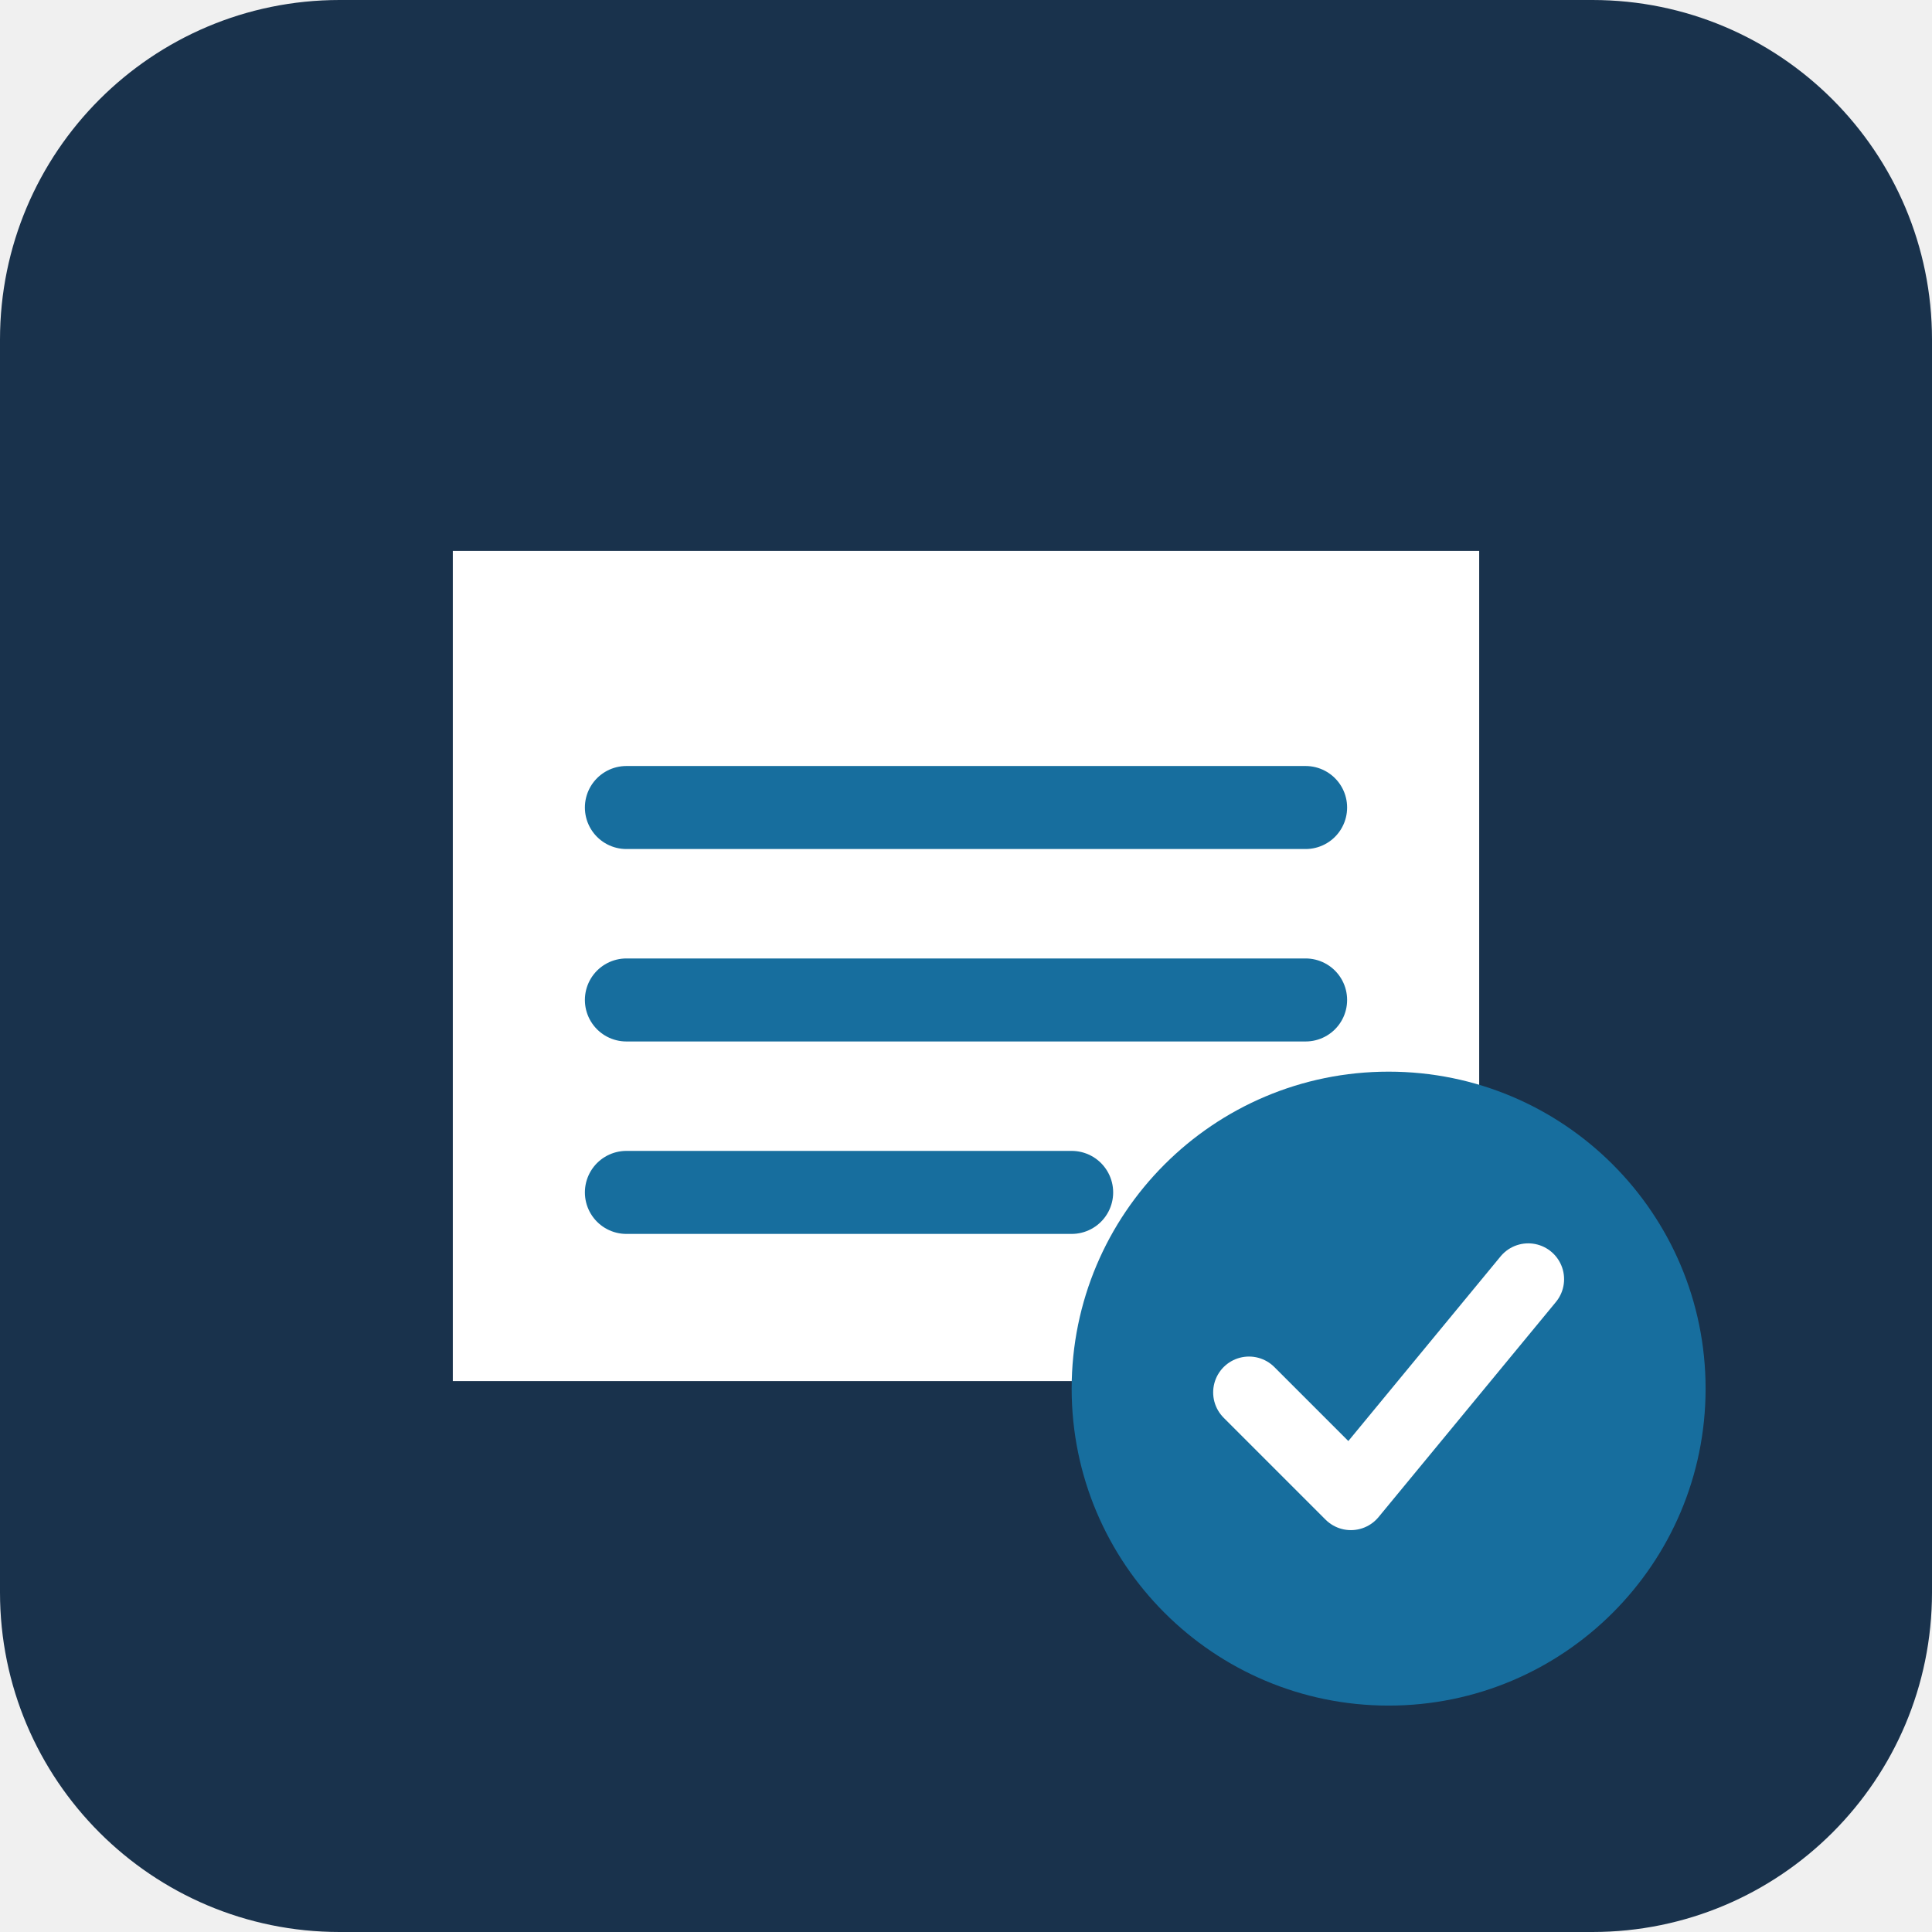
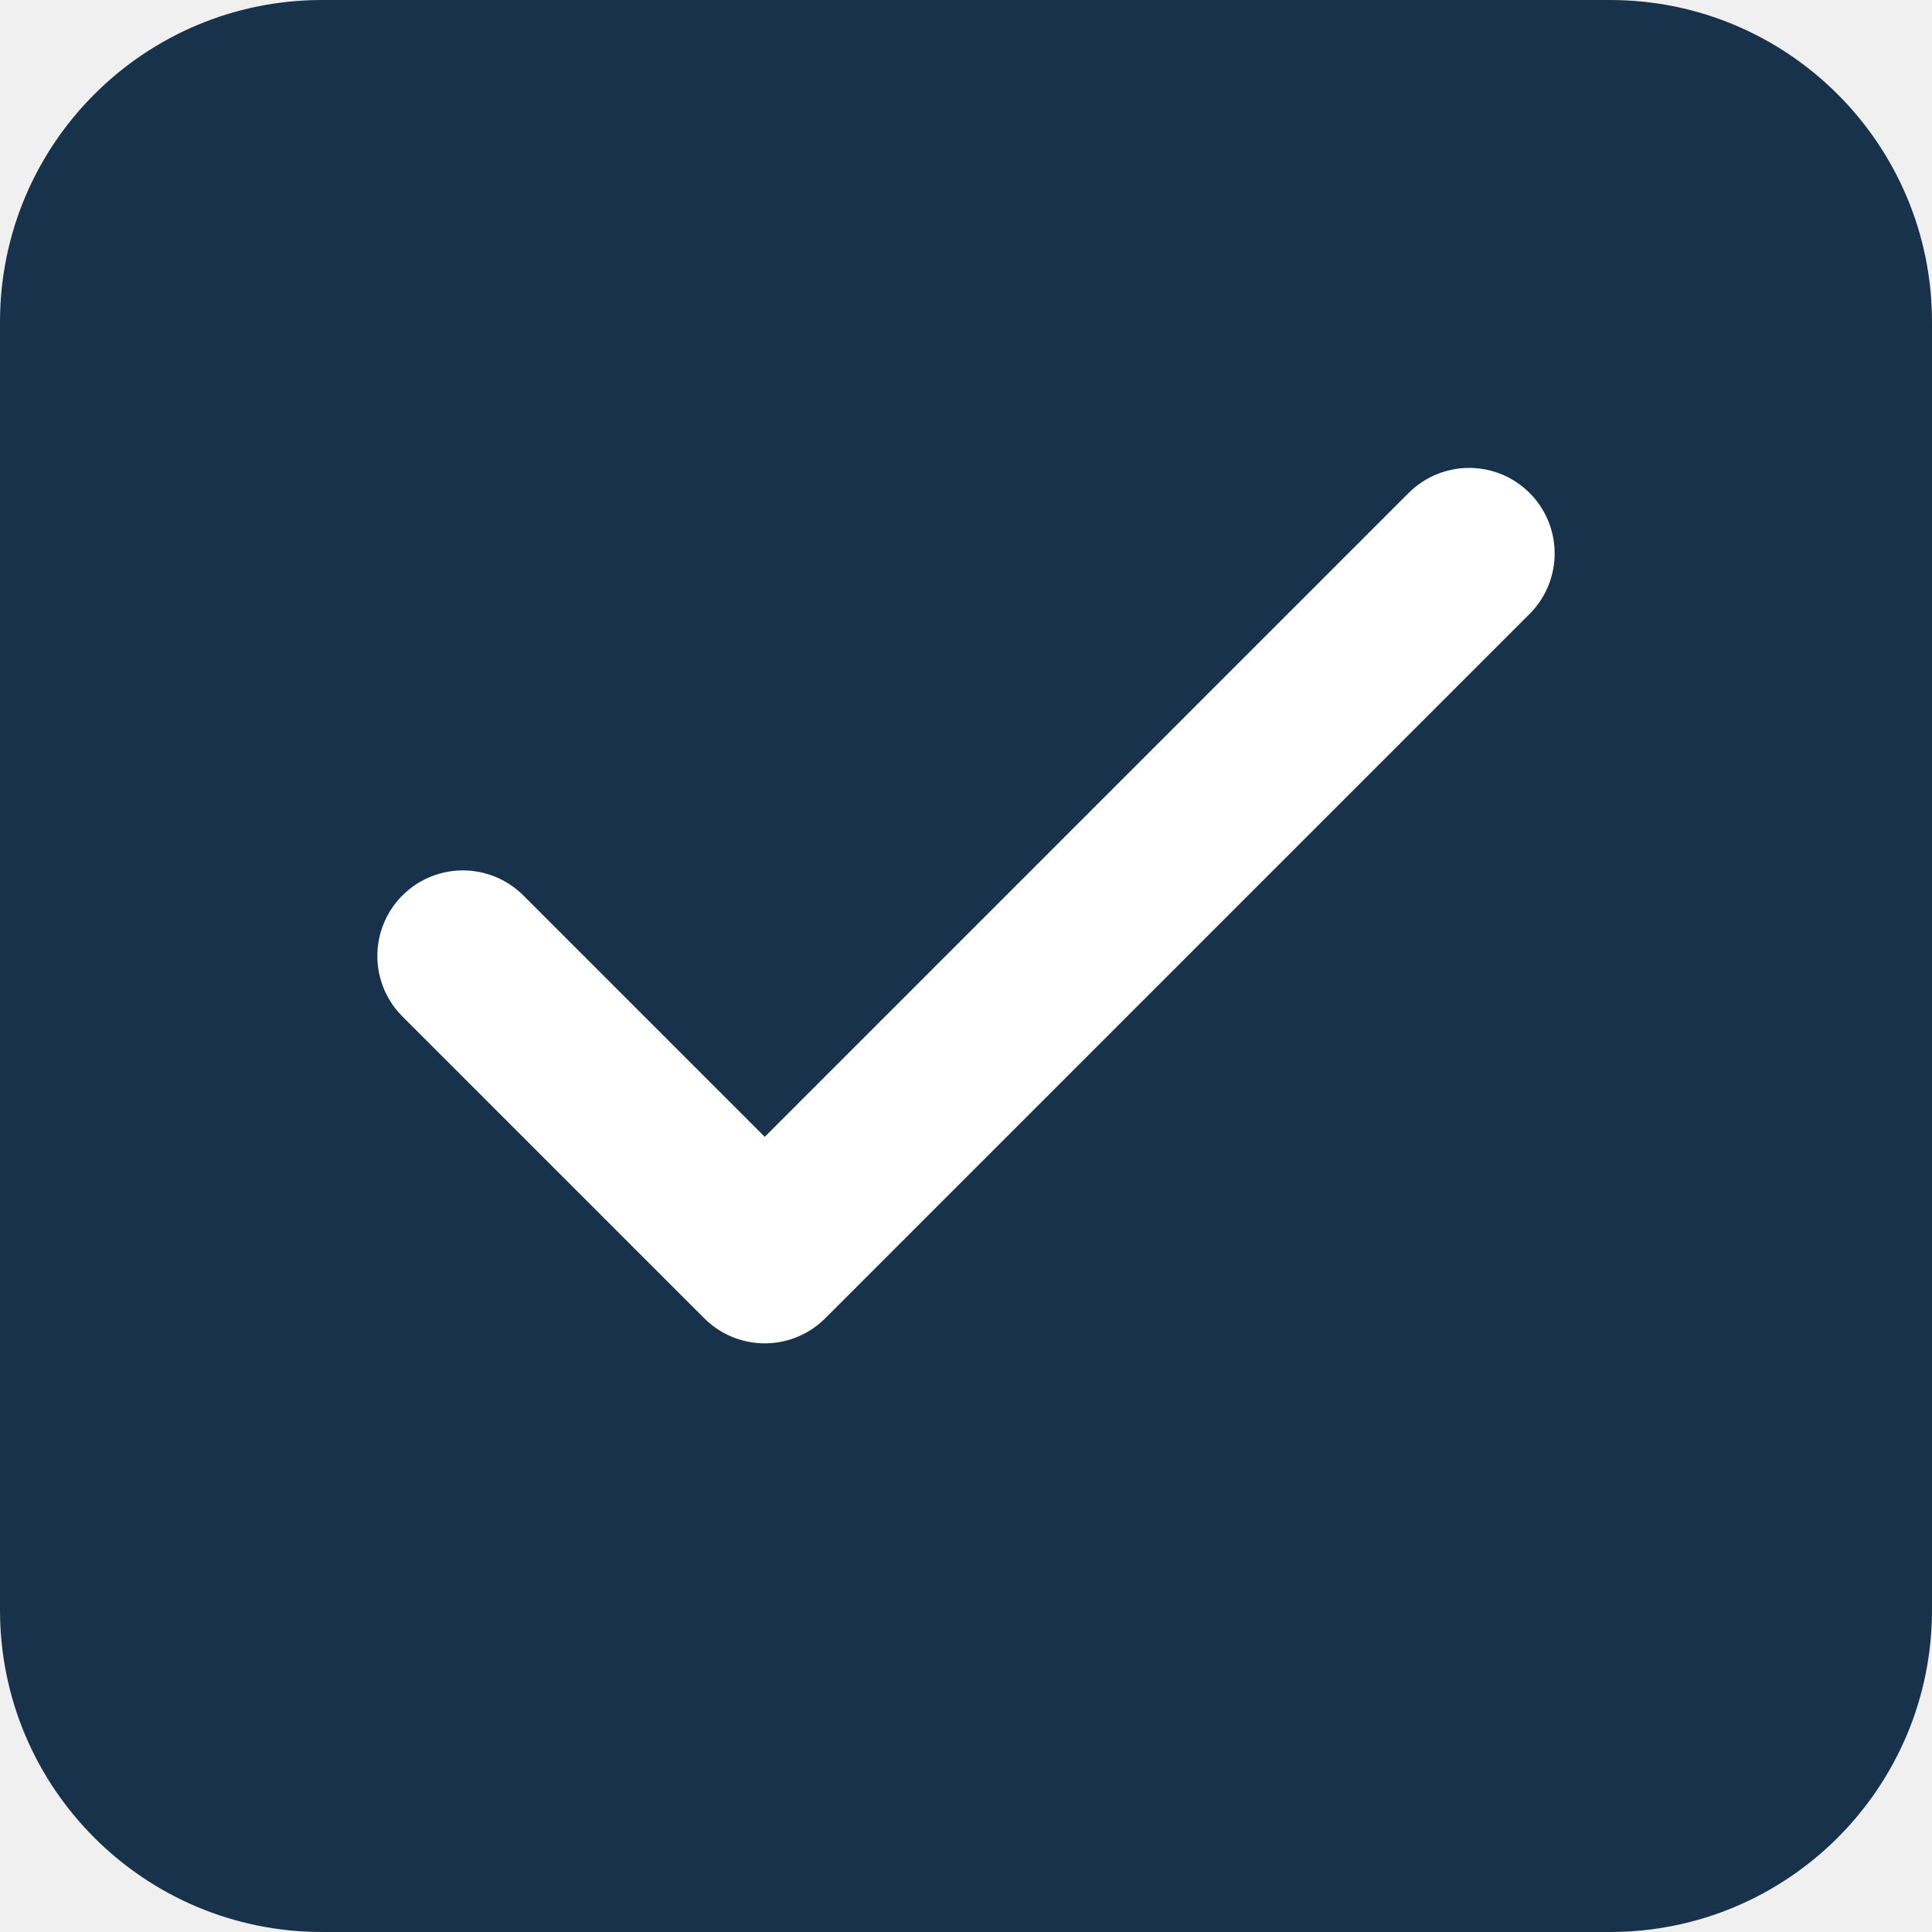
- <svg xmlns="http://www.w3.org/2000/svg" viewBox="0 0 512 512">
-   <rect width="512" height="512" rx="90" fill="#19324c" />
-   <path d="M120 146h272v220H120z" rx="18" fill="#fff" />
-   <path d="M166 214h180M166 265h180M166 316h118" stroke="#176e9e" stroke-width="22" stroke-linecap="round" />
-   <circle cx="368" cy="368" r="84" fill="#176e9e" />
-   <path d="M331 369l27 27 47-57" stroke="white" stroke-width="19" fill="none" stroke-linecap="round" stroke-linejoin="round" />
+ <svg xmlns="http://www.w3.org/2000/svg" viewBox="0 0 192 192">
+   <rect width="192" height="192" rx="32" fill="#19324c" />
+   <path d="M46 95l30 30 70-70" fill="none" stroke="white" stroke-width="17" stroke-linecap="round" stroke-linejoin="round" />
</svg>
